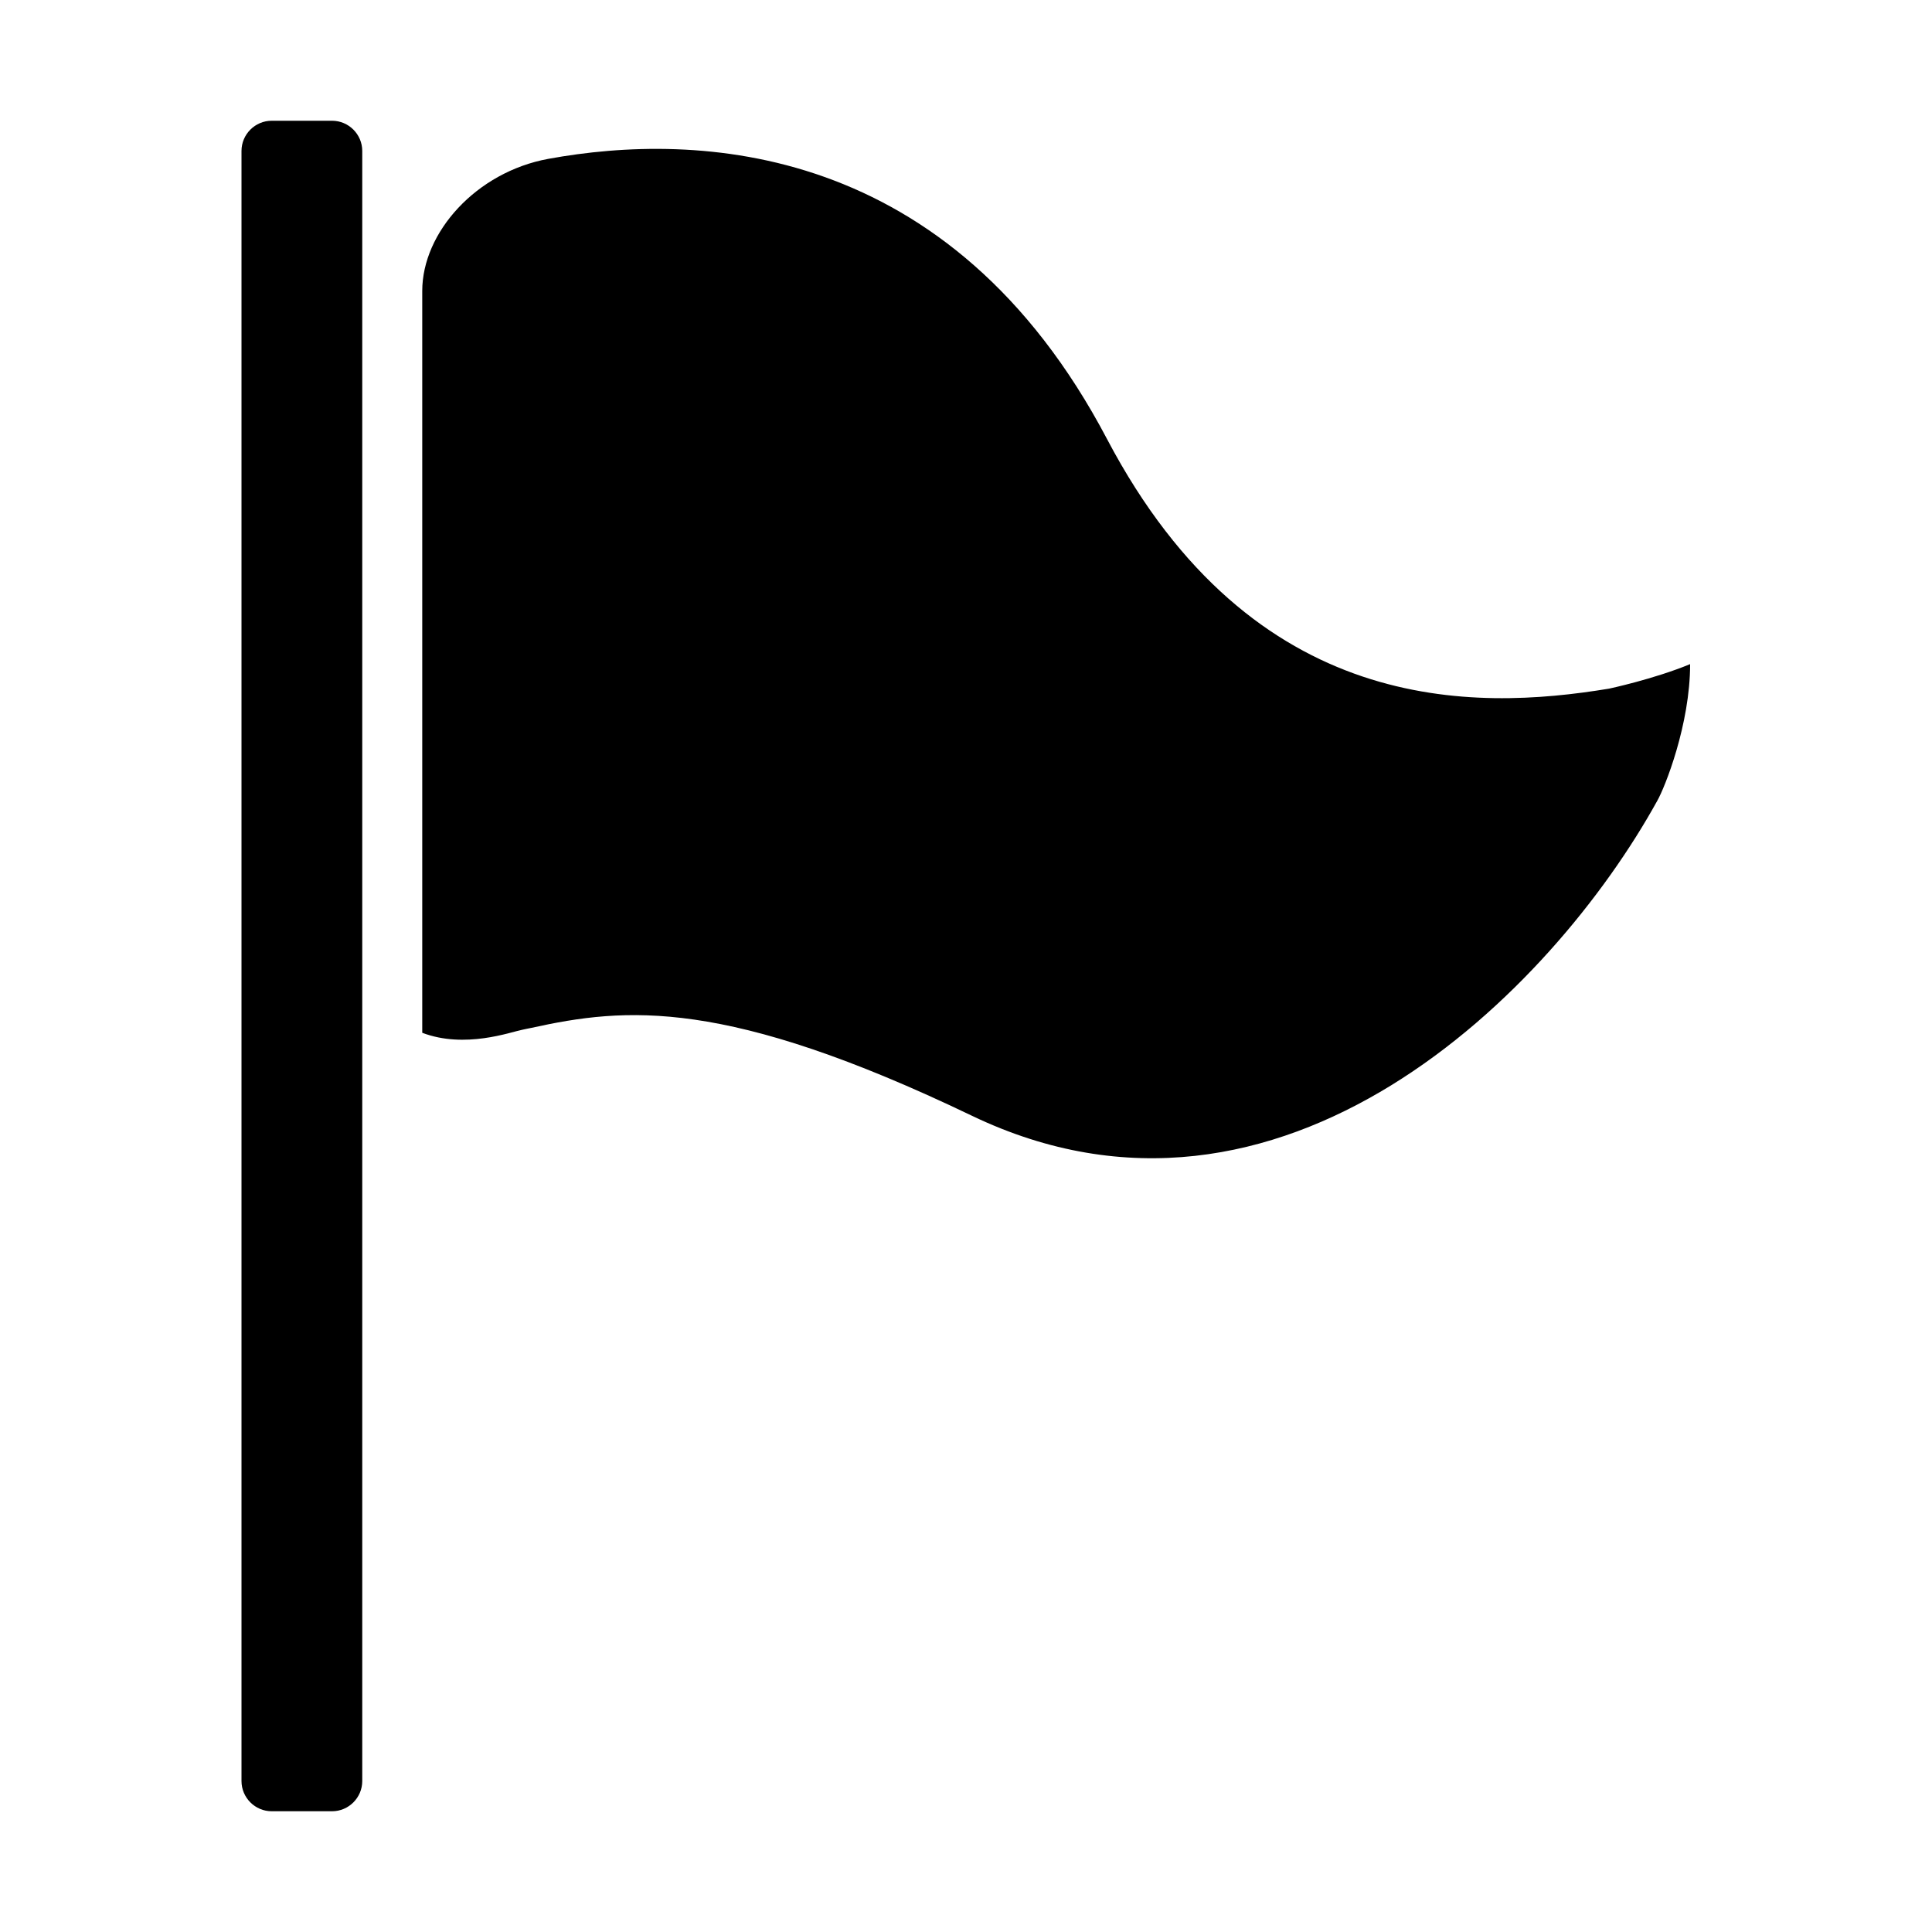
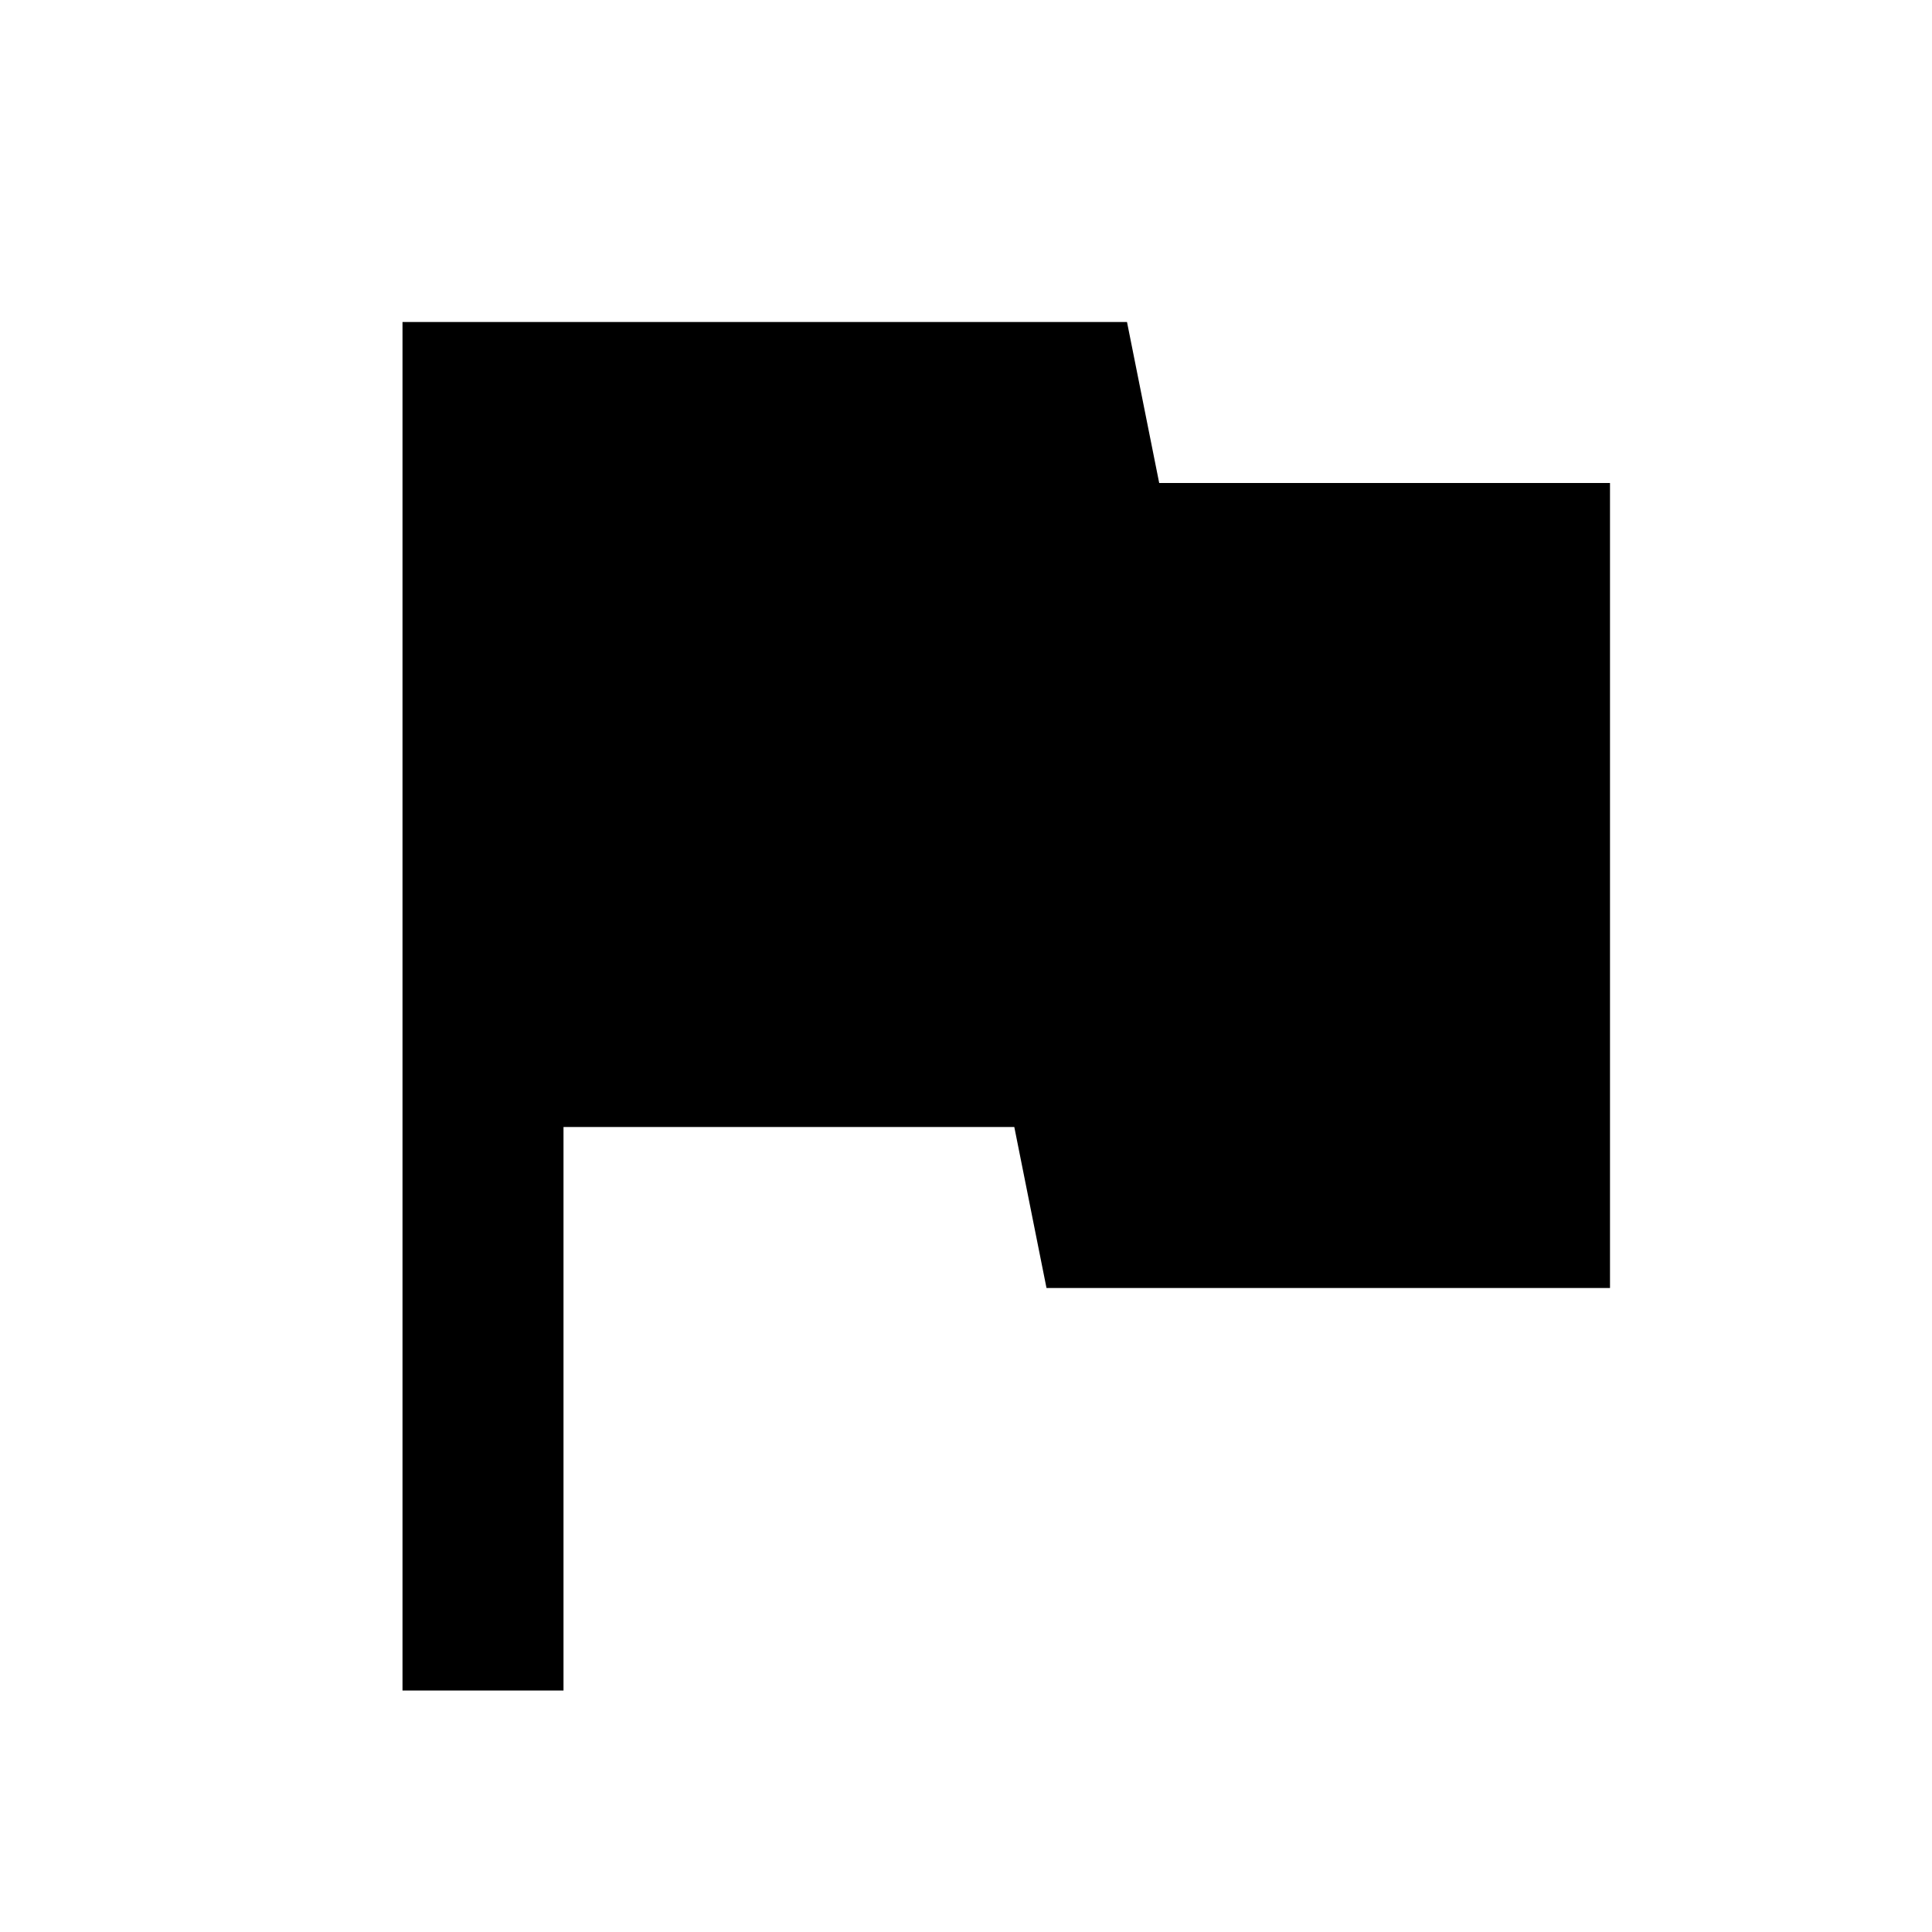
- <svg xmlns="http://www.w3.org/2000/svg" version="1.1" id="Layer_1" x="0px" y="0px" width="512px" height="512px" viewBox="0 0 512 512" style="enable-background:new 0 0 512 512;" xml:space="preserve">
-   <g>
-     <path d="M426.4,182.5c-35.8,5.9-94.2,7.5-133-66.1c-41.6-79.1-108.8-81.5-148.1-74.3c-19.1,3.5-33.4,19.5-33.4,35v196.6   c11.3,4.3,23.4-0.2,26.5-0.8c0.8-0.2,1.5-0.3,2.4-0.5c25-5.5,51.4-8.1,116.8,23.3c82,39.3,153.8-33.1,181.6-83.5   c2-3.5,8.7-20.2,8.7-36.2C438.2,180,426.4,182.5,426.4,182.5z" />
-     <path d="M88,32H72c-4.4,0-8,3.6-8,8v432c0,4.4,3.6,8,8,8h16c4.4,0,8-3.6,8-8V40C96,35.6,92.4,32,88,32z" />
+ <svg xmlns="http://www.w3.org/2000/svg" id="svg4752" viewBox="0, 0, 24, 24" height="24" width="24" y="0" x="0" version="1.1">
+   <defs id="defs4762" />
+   <g id="Capa_1">
+     <path id="path4758" fill="#000000" d="M14.4,6 L14,4 L5,4 L5,21 L7,21 L7,14 L12.6,14 L13,16 L20,16 L20,6 z" />
  </g>
</svg>
